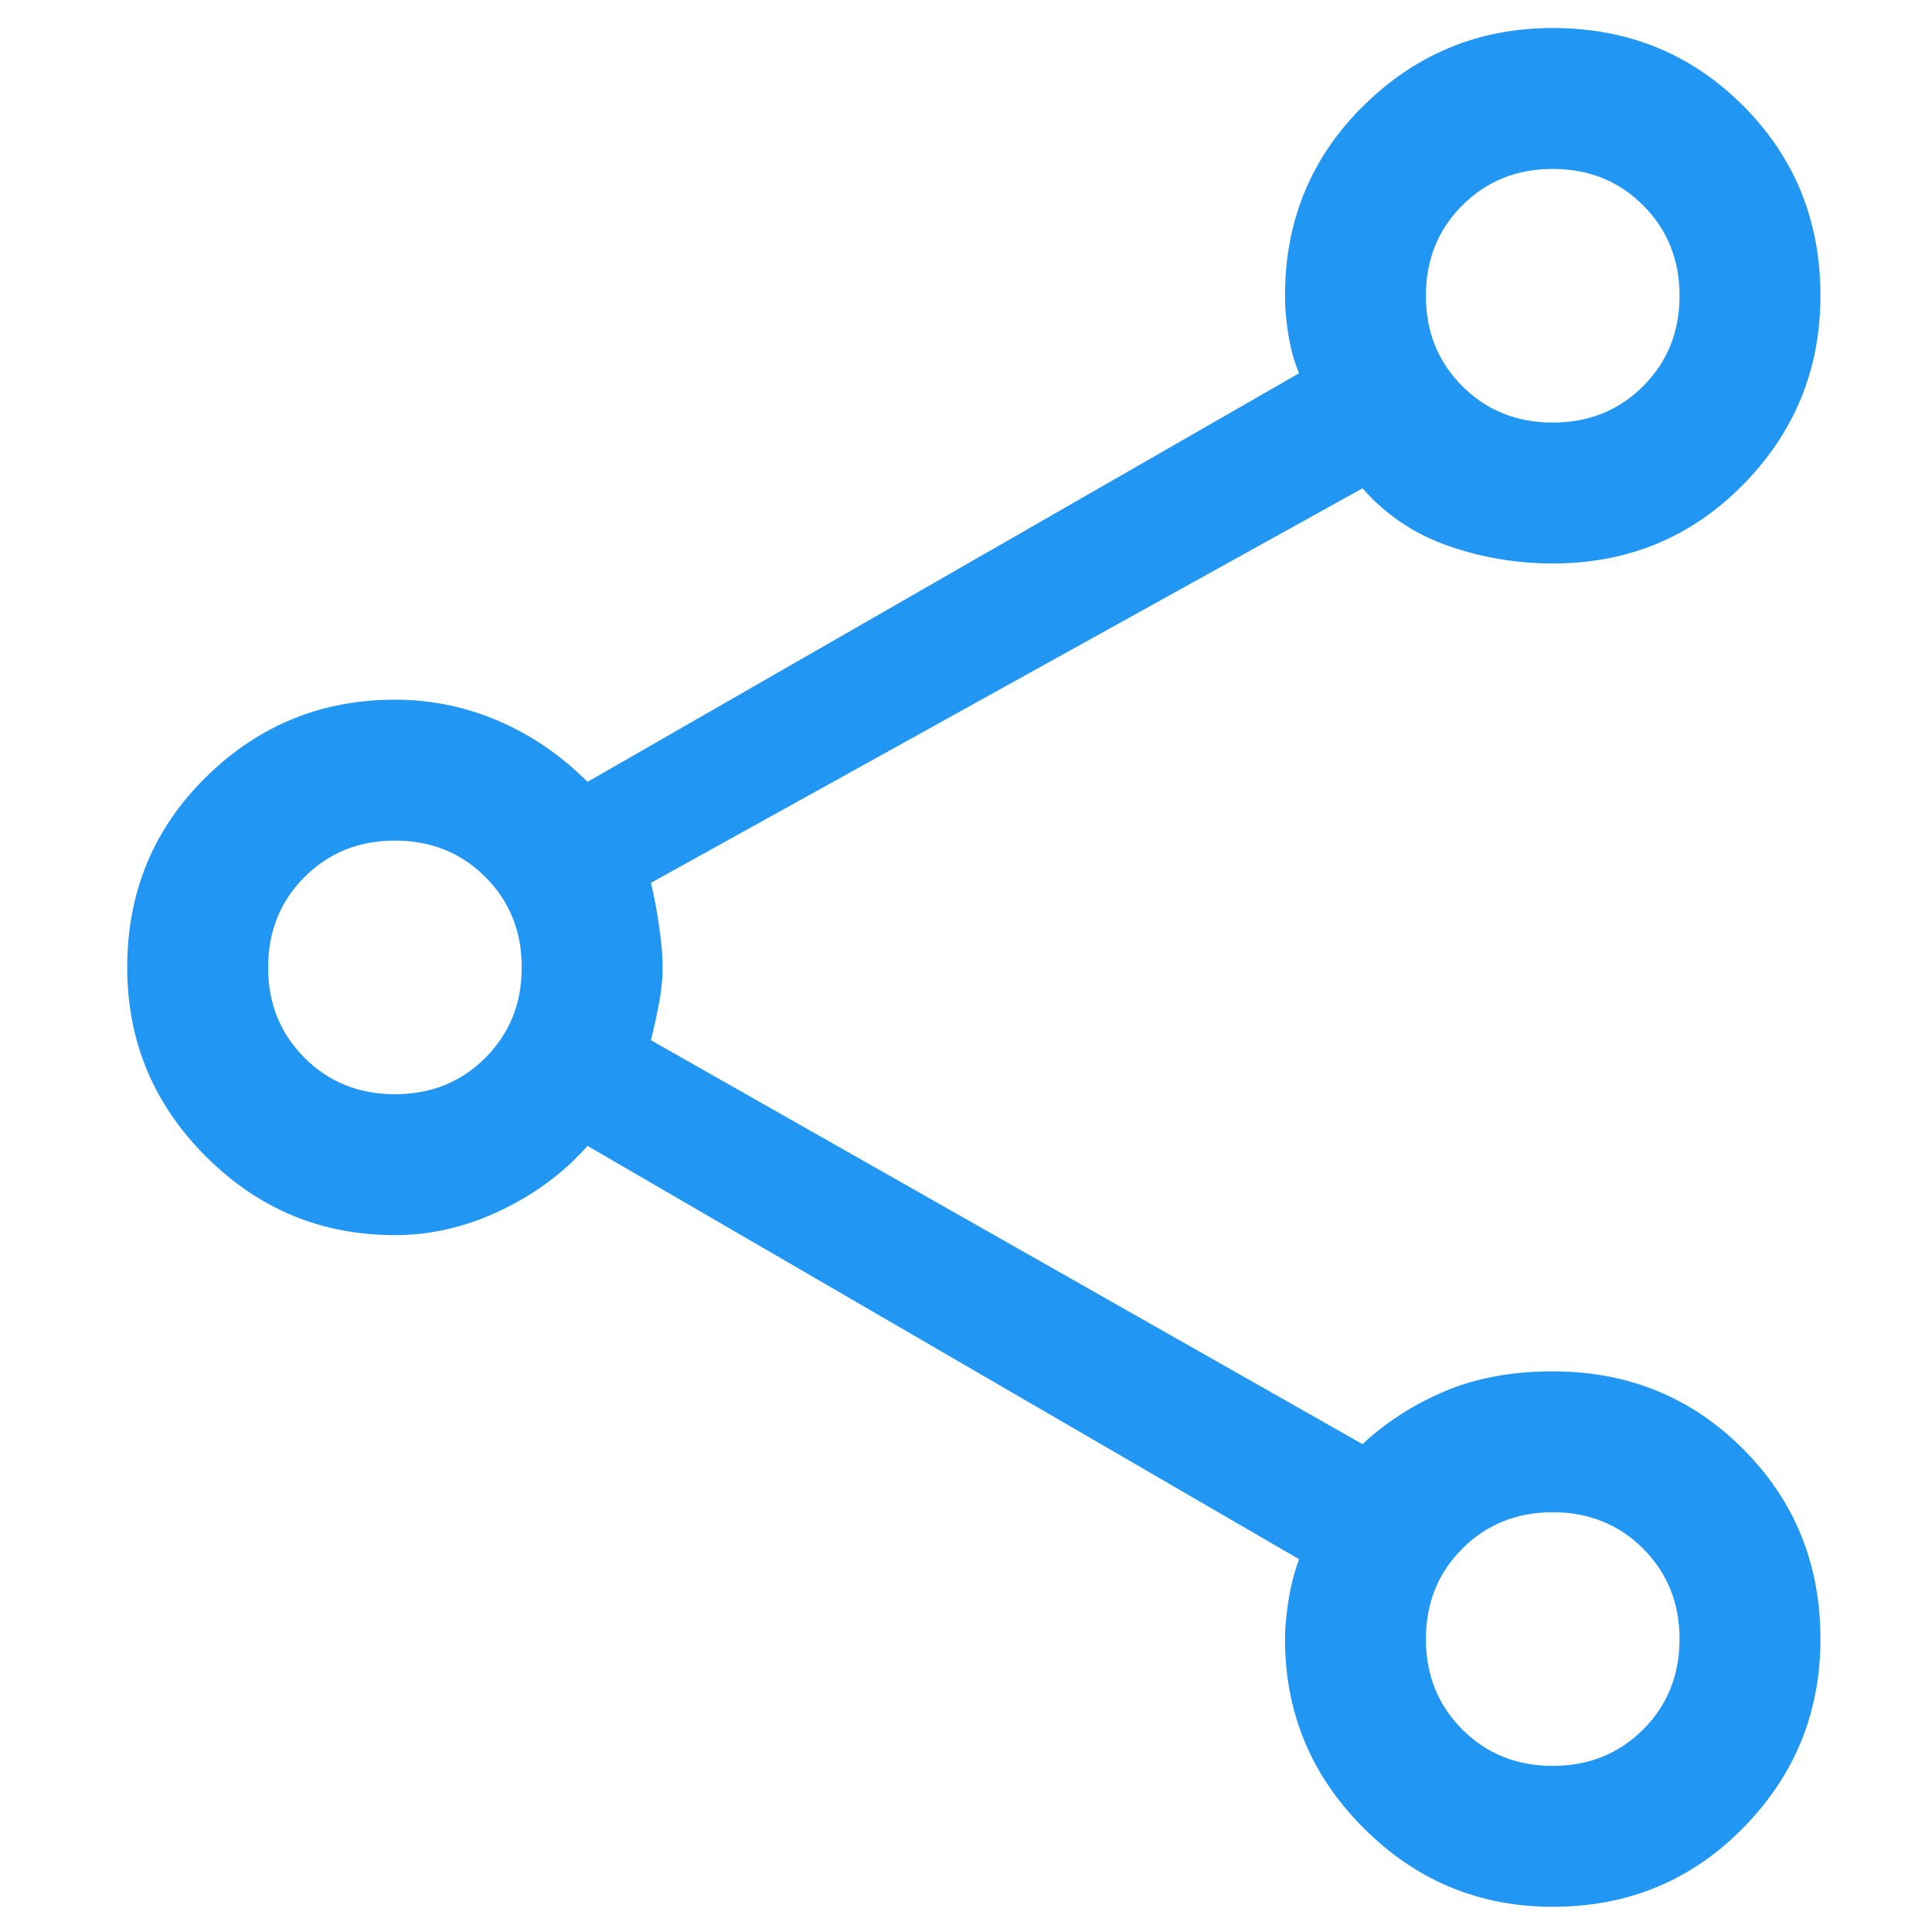
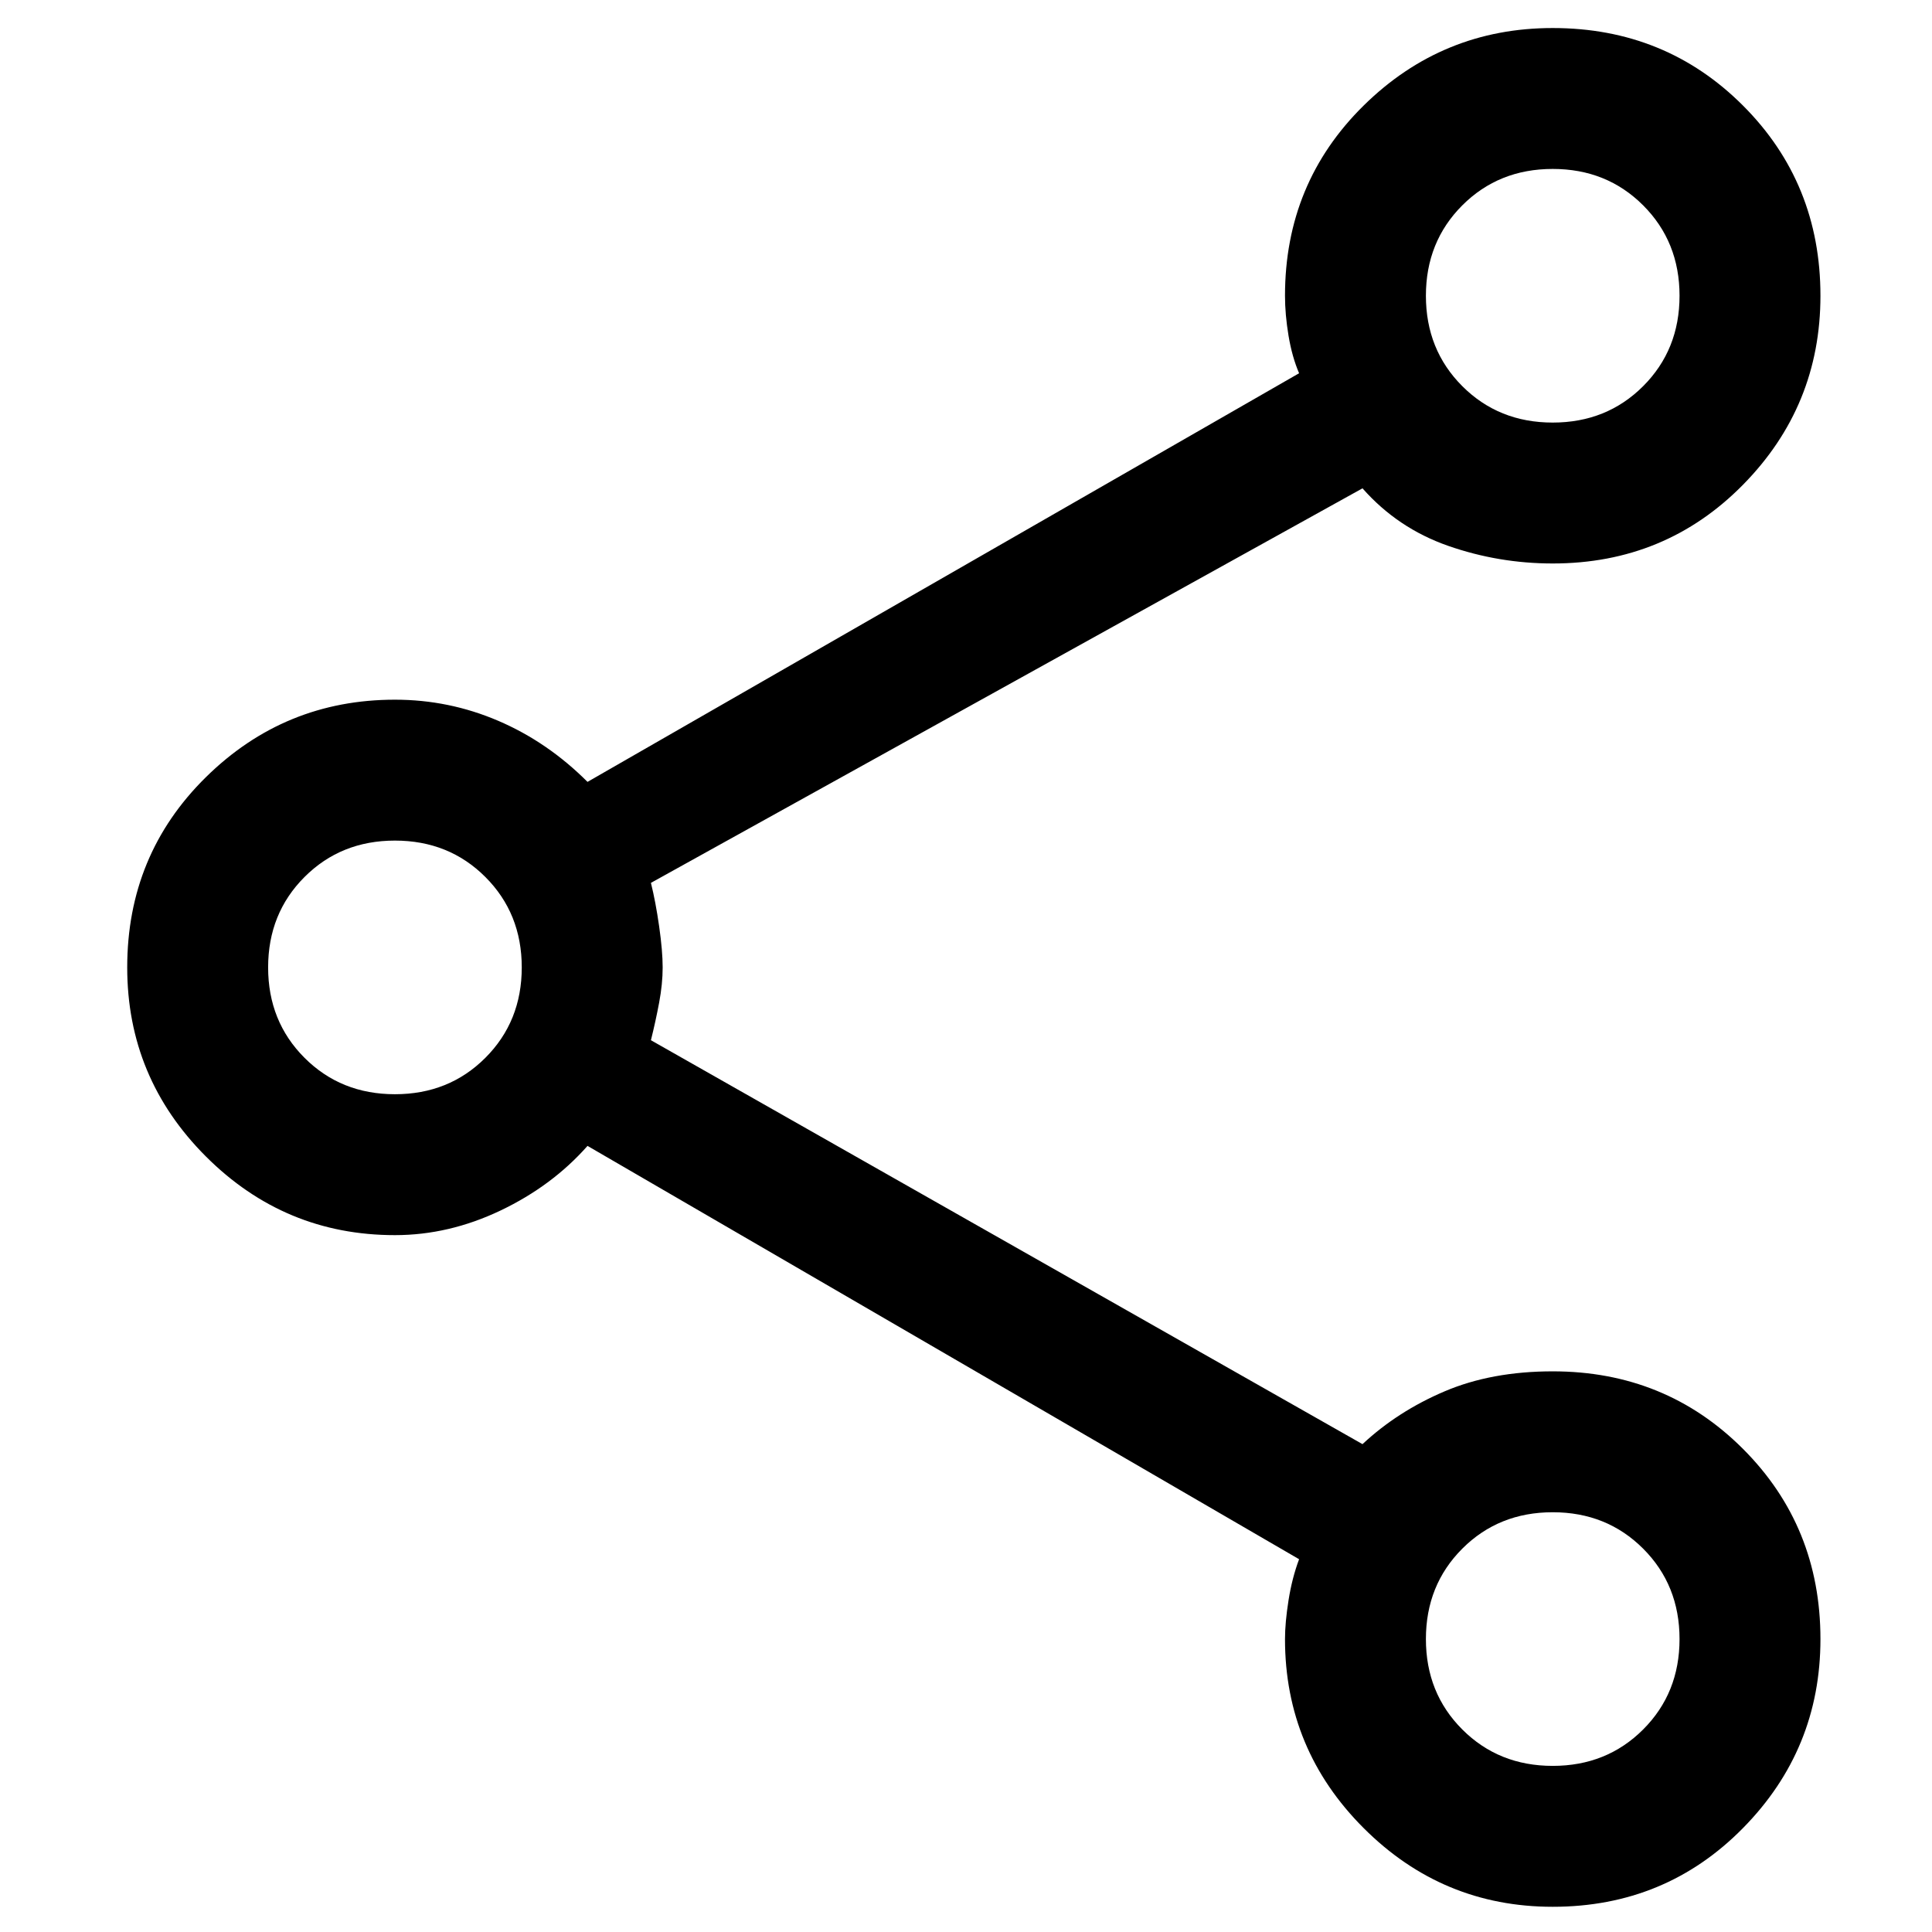
<svg xmlns="http://www.w3.org/2000/svg" width="1792" height="1792" viewBox="0 0 1792 1792">
-   <path fill="#2196f3" d="M 1440.207 1768.614 C 1371.954 1768.614 1313.505 1744.29 1264.857 1695.642 C 1216.209 1646.994 1191.885 1588.545 1191.885 1520.292 C 1191.885 1510.127 1192.974 1498.147 1195.152 1484.35 C 1197.33 1470.554 1200.597 1457.848 1204.955 1446.231 L 544.94 1062.856 C 523.157 1087.543 496.291 1107.509 464.344 1122.758 C 432.396 1138.006 399.722 1145.63 366.322 1145.63 C 298.069 1145.63 239.619 1121.306 190.971 1072.658 C 142.324 1024.01 118 965.559 118 897.308 C 118 827.602 142.324 768.79 190.971 720.868 C 239.619 672.946 298.069 648.986 366.322 648.986 C 399.722 648.986 431.671 655.519 462.165 668.59 C 492.66 681.66 520.252 700.537 544.94 725.224 L 1204.955 346.206 C 1200.597 336.042 1197.33 324.423 1195.152 311.354 C 1192.974 298.284 1191.885 285.94 1191.885 274.324 C 1191.885 204.618 1216.209 145.806 1264.857 97.884 C 1313.505 49.962 1371.954 26 1440.207 26 C 1509.911 26 1568.724 49.962 1616.646 97.884 C 1664.569 145.806 1688.529 204.618 1688.529 274.324 C 1688.529 342.575 1664.569 401.026 1616.646 449.674 C 1568.724 498.322 1509.911 522.646 1440.207 522.646 C 1406.807 522.646 1374.496 517.199 1343.274 506.309 C 1312.052 495.418 1285.55 477.627 1263.767 452.942 L 603.752 818.89 C 606.657 830.507 609.199 843.94 611.377 859.188 C 613.555 874.436 614.644 887.143 614.644 897.308 C 614.644 907.473 613.555 918.364 611.377 929.981 C 609.199 941.598 606.657 953.217 603.752 964.834 L 1263.767 1339.495 C 1285.55 1319.165 1310.964 1302.827 1340.007 1290.485 C 1369.05 1278.142 1402.451 1271.97 1440.207 1271.97 C 1509.911 1271.97 1568.724 1295.93 1616.646 1343.852 C 1664.569 1391.774 1688.529 1450.586 1688.529 1520.292 C 1688.529 1588.545 1664.569 1646.994 1616.646 1695.642 C 1568.724 1744.29 1509.911 1768.614 1440.207 1768.614 Z M 1440.207 391.95 C 1473.608 391.95 1501.561 380.696 1524.071 358.186 C 1546.579 335.678 1557.834 307.723 1557.834 274.324 C 1557.834 240.923 1546.579 212.968 1524.071 190.46 C 1501.561 167.951 1473.608 156.696 1440.207 156.696 C 1406.807 156.696 1378.852 167.951 1356.343 190.46 C 1333.835 212.968 1322.581 240.923 1322.581 274.324 C 1322.581 307.723 1333.835 335.678 1356.343 358.186 C 1378.852 380.696 1406.807 391.95 1440.207 391.95 Z M 366.322 1014.934 C 399.722 1014.934 427.677 1003.68 450.185 981.17 C 472.694 958.662 483.948 930.707 483.948 897.308 C 483.948 863.907 472.694 835.954 450.185 813.444 C 427.677 790.935 399.722 779.68 366.322 779.68 C 332.921 779.68 304.968 790.935 282.458 813.444 C 259.951 835.954 248.695 863.907 248.695 897.308 C 248.695 930.707 259.951 958.662 282.458 981.17 C 304.968 1003.68 332.921 1014.934 366.322 1014.934 Z M 1440.207 1637.918 C 1473.608 1637.918 1501.561 1626.664 1524.071 1604.154 C 1546.579 1581.646 1557.834 1553.691 1557.834 1520.292 C 1557.834 1486.891 1546.579 1458.938 1524.071 1436.428 C 1501.561 1413.92 1473.608 1402.664 1440.207 1402.664 C 1406.807 1402.664 1378.852 1413.92 1356.343 1436.428 C 1333.835 1458.938 1322.581 1486.891 1322.581 1520.292 C 1322.581 1553.691 1333.835 1581.646 1356.343 1604.154 C 1378.852 1626.664 1406.807 1637.918 1440.207 1637.918 Z M 1440.207 274.324 Z M 366.322 897.308 Z M 1440.207 1520.292 Z" />
+   <path fill="currentColor" d="M 1440.207 1768.614 C 1371.954 1768.614 1313.505 1744.29 1264.857 1695.642 C 1216.209 1646.994 1191.885 1588.545 1191.885 1520.292 C 1191.885 1510.127 1192.974 1498.147 1195.152 1484.35 C 1197.33 1470.554 1200.597 1457.848 1204.955 1446.231 L 544.94 1062.856 C 523.157 1087.543 496.291 1107.509 464.344 1122.758 C 432.396 1138.006 399.722 1145.63 366.322 1145.63 C 298.069 1145.63 239.619 1121.306 190.971 1072.658 C 142.324 1024.01 118 965.559 118 897.308 C 118 827.602 142.324 768.79 190.971 720.868 C 239.619 672.946 298.069 648.986 366.322 648.986 C 399.722 648.986 431.671 655.519 462.165 668.59 C 492.66 681.66 520.252 700.537 544.94 725.224 L 1204.955 346.206 C 1200.597 336.042 1197.33 324.423 1195.152 311.354 C 1192.974 298.284 1191.885 285.94 1191.885 274.324 C 1191.885 204.618 1216.209 145.806 1264.857 97.884 C 1313.505 49.962 1371.954 26 1440.207 26 C 1509.911 26 1568.724 49.962 1616.646 97.884 C 1664.569 145.806 1688.529 204.618 1688.529 274.324 C 1688.529 342.575 1664.569 401.026 1616.646 449.674 C 1568.724 498.322 1509.911 522.646 1440.207 522.646 C 1406.807 522.646 1374.496 517.199 1343.274 506.309 C 1312.052 495.418 1285.55 477.627 1263.767 452.942 L 603.752 818.89 C 606.657 830.507 609.199 843.94 611.377 859.188 C 613.555 874.436 614.644 887.143 614.644 897.308 C 614.644 907.473 613.555 918.364 611.377 929.981 C 609.199 941.598 606.657 953.217 603.752 964.834 L 1263.767 1339.495 C 1285.55 1319.165 1310.964 1302.827 1340.007 1290.485 C 1369.05 1278.142 1402.451 1271.97 1440.207 1271.97 C 1509.911 1271.97 1568.724 1295.93 1616.646 1343.852 C 1664.569 1391.774 1688.529 1450.586 1688.529 1520.292 C 1688.529 1588.545 1664.569 1646.994 1616.646 1695.642 C 1568.724 1744.29 1509.911 1768.614 1440.207 1768.614 Z M 1440.207 391.95 C 1473.608 391.95 1501.561 380.696 1524.071 358.186 C 1546.579 335.678 1557.834 307.723 1557.834 274.324 C 1557.834 240.923 1546.579 212.968 1524.071 190.46 C 1501.561 167.951 1473.608 156.696 1440.207 156.696 C 1406.807 156.696 1378.852 167.951 1356.343 190.46 C 1333.835 212.968 1322.581 240.923 1322.581 274.324 C 1322.581 307.723 1333.835 335.678 1356.343 358.186 C 1378.852 380.696 1406.807 391.95 1440.207 391.95 Z M 366.322 1014.934 C 399.722 1014.934 427.677 1003.68 450.185 981.17 C 472.694 958.662 483.948 930.707 483.948 897.308 C 483.948 863.907 472.694 835.954 450.185 813.444 C 427.677 790.935 399.722 779.68 366.322 779.68 C 332.921 779.68 304.968 790.935 282.458 813.444 C 259.951 835.954 248.695 863.907 248.695 897.308 C 248.695 930.707 259.951 958.662 282.458 981.17 C 304.968 1003.68 332.921 1014.934 366.322 1014.934 Z M 1440.207 1637.918 C 1473.608 1637.918 1501.561 1626.664 1524.071 1604.154 C 1546.579 1581.646 1557.834 1553.691 1557.834 1520.292 C 1557.834 1486.891 1546.579 1458.938 1524.071 1436.428 C 1501.561 1413.92 1473.608 1402.664 1440.207 1402.664 C 1406.807 1402.664 1378.852 1413.92 1356.343 1436.428 C 1333.835 1458.938 1322.581 1486.891 1322.581 1520.292 C 1322.581 1553.691 1333.835 1581.646 1356.343 1604.154 C 1378.852 1626.664 1406.807 1637.918 1440.207 1637.918 Z M 1440.207 274.324 Z M 366.322 897.308 Z M 1440.207 1520.292 Z" />
</svg>
